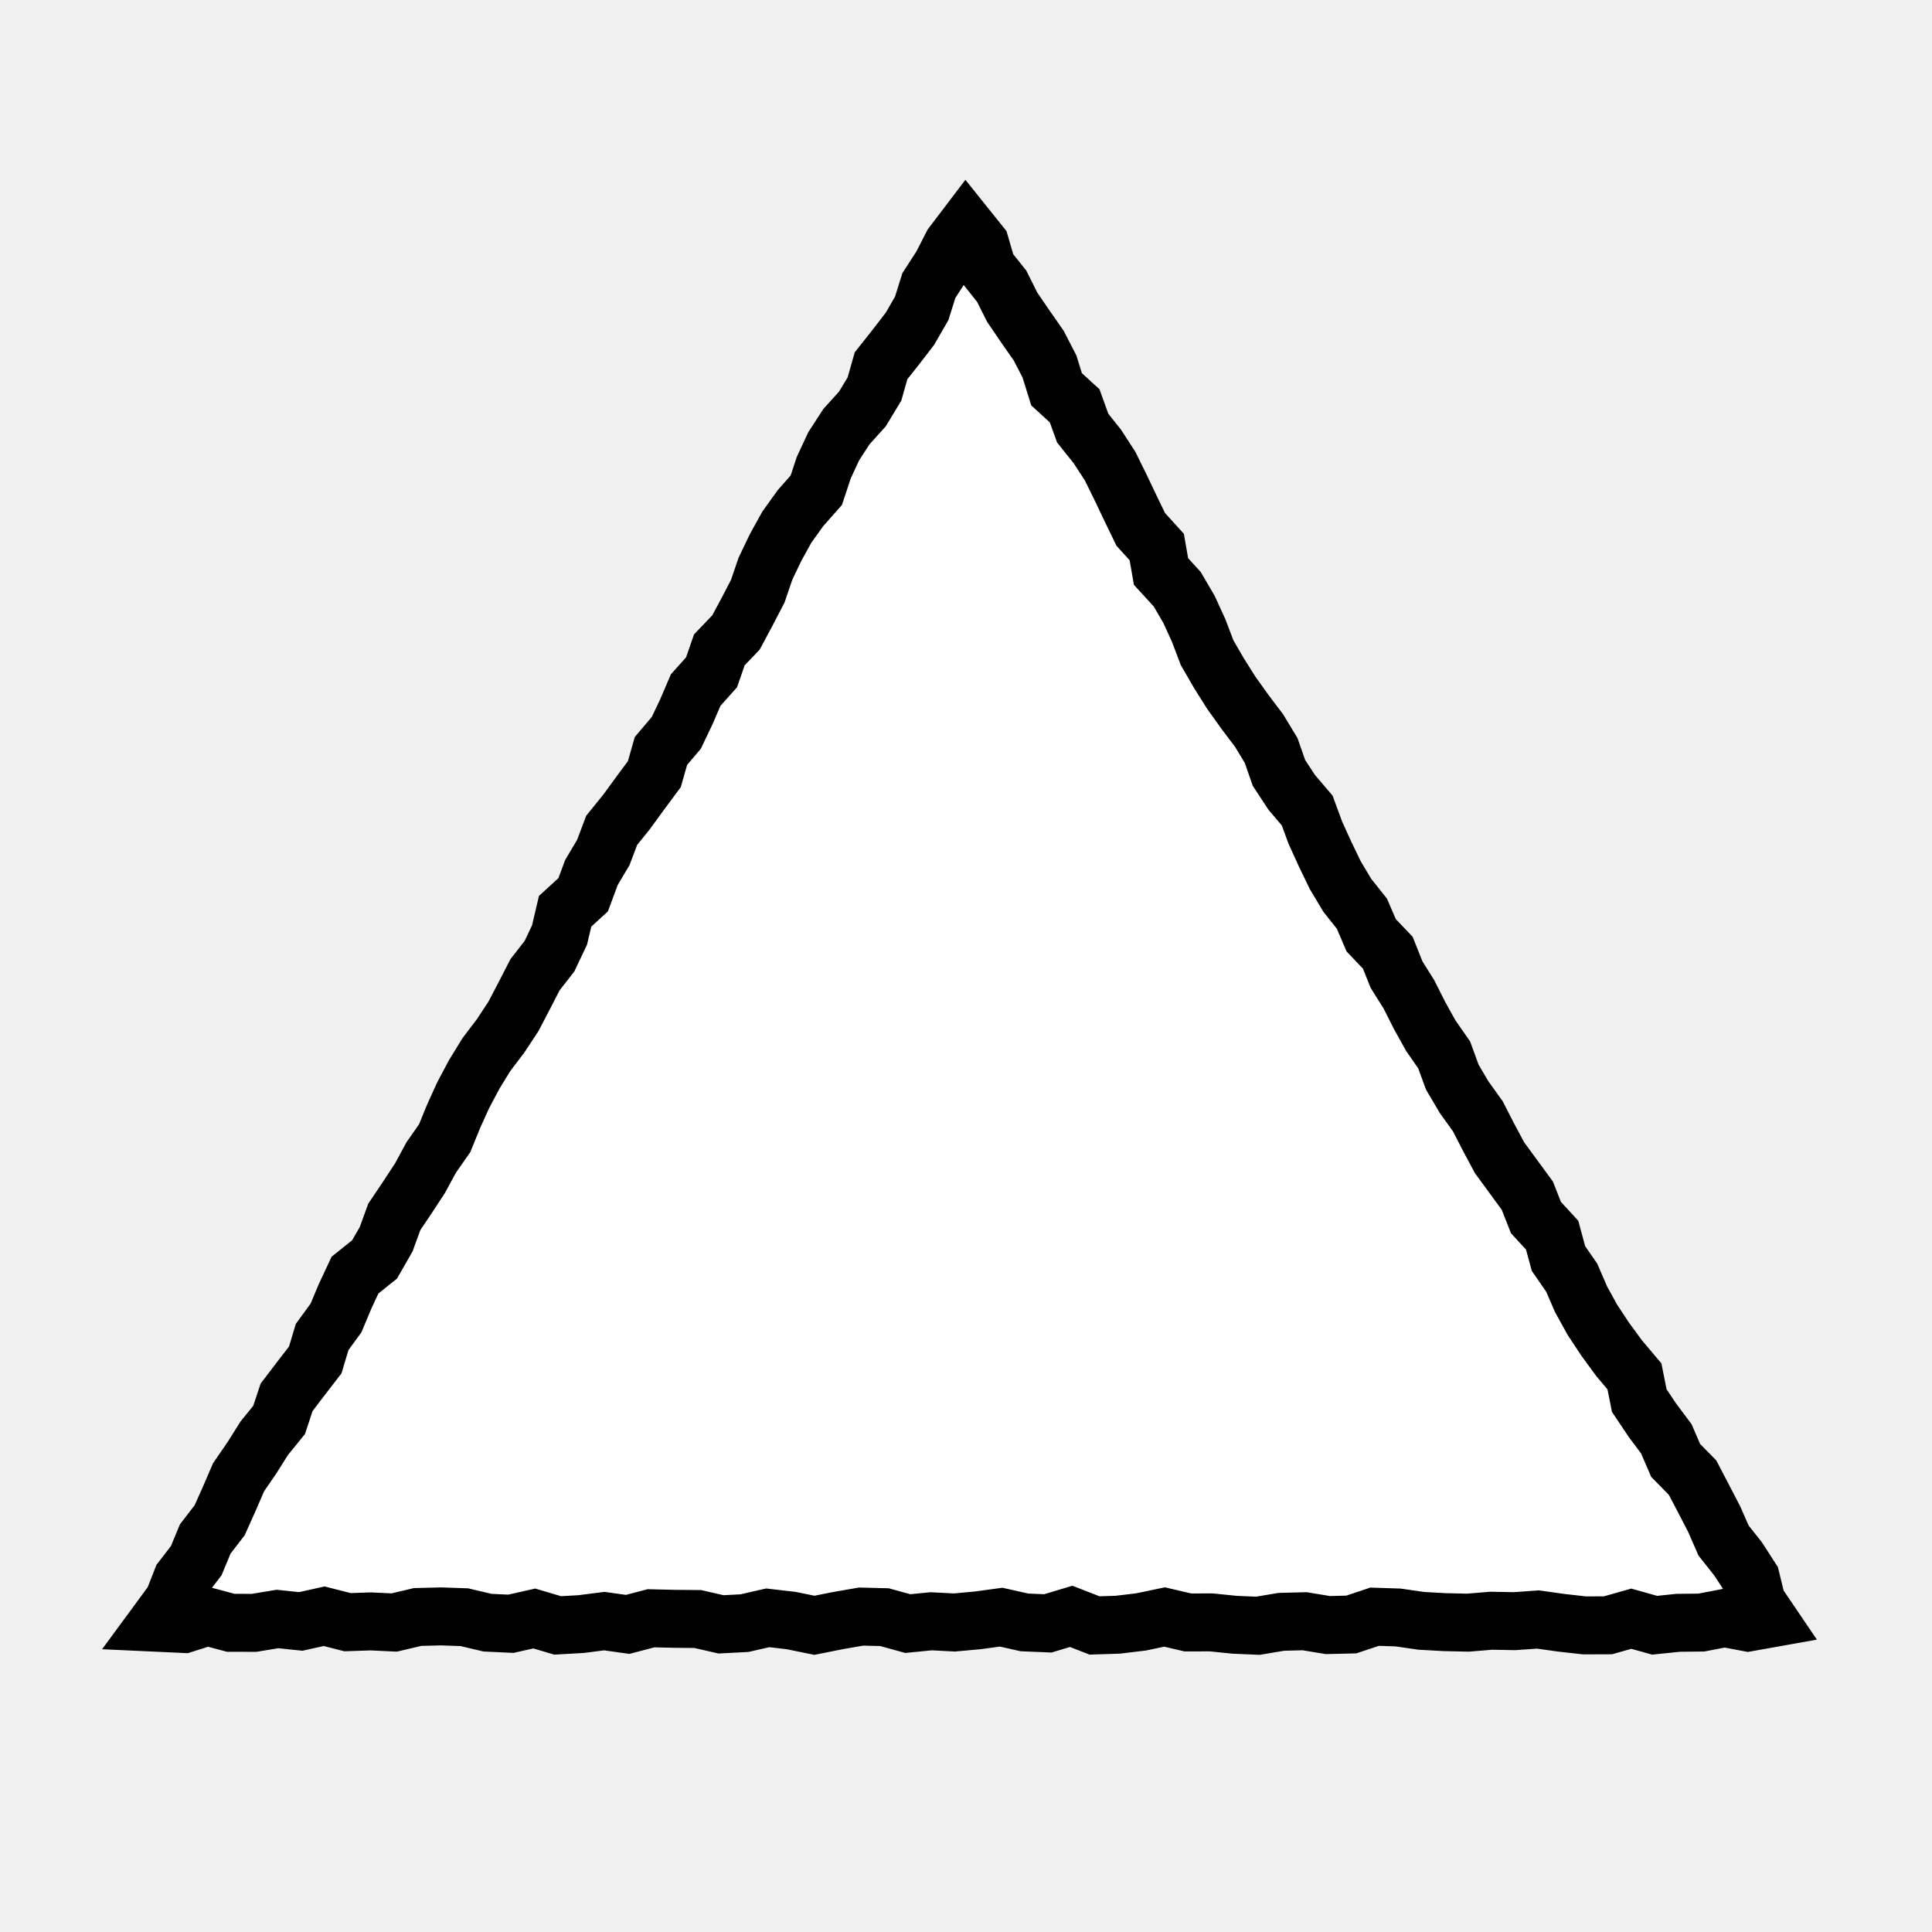
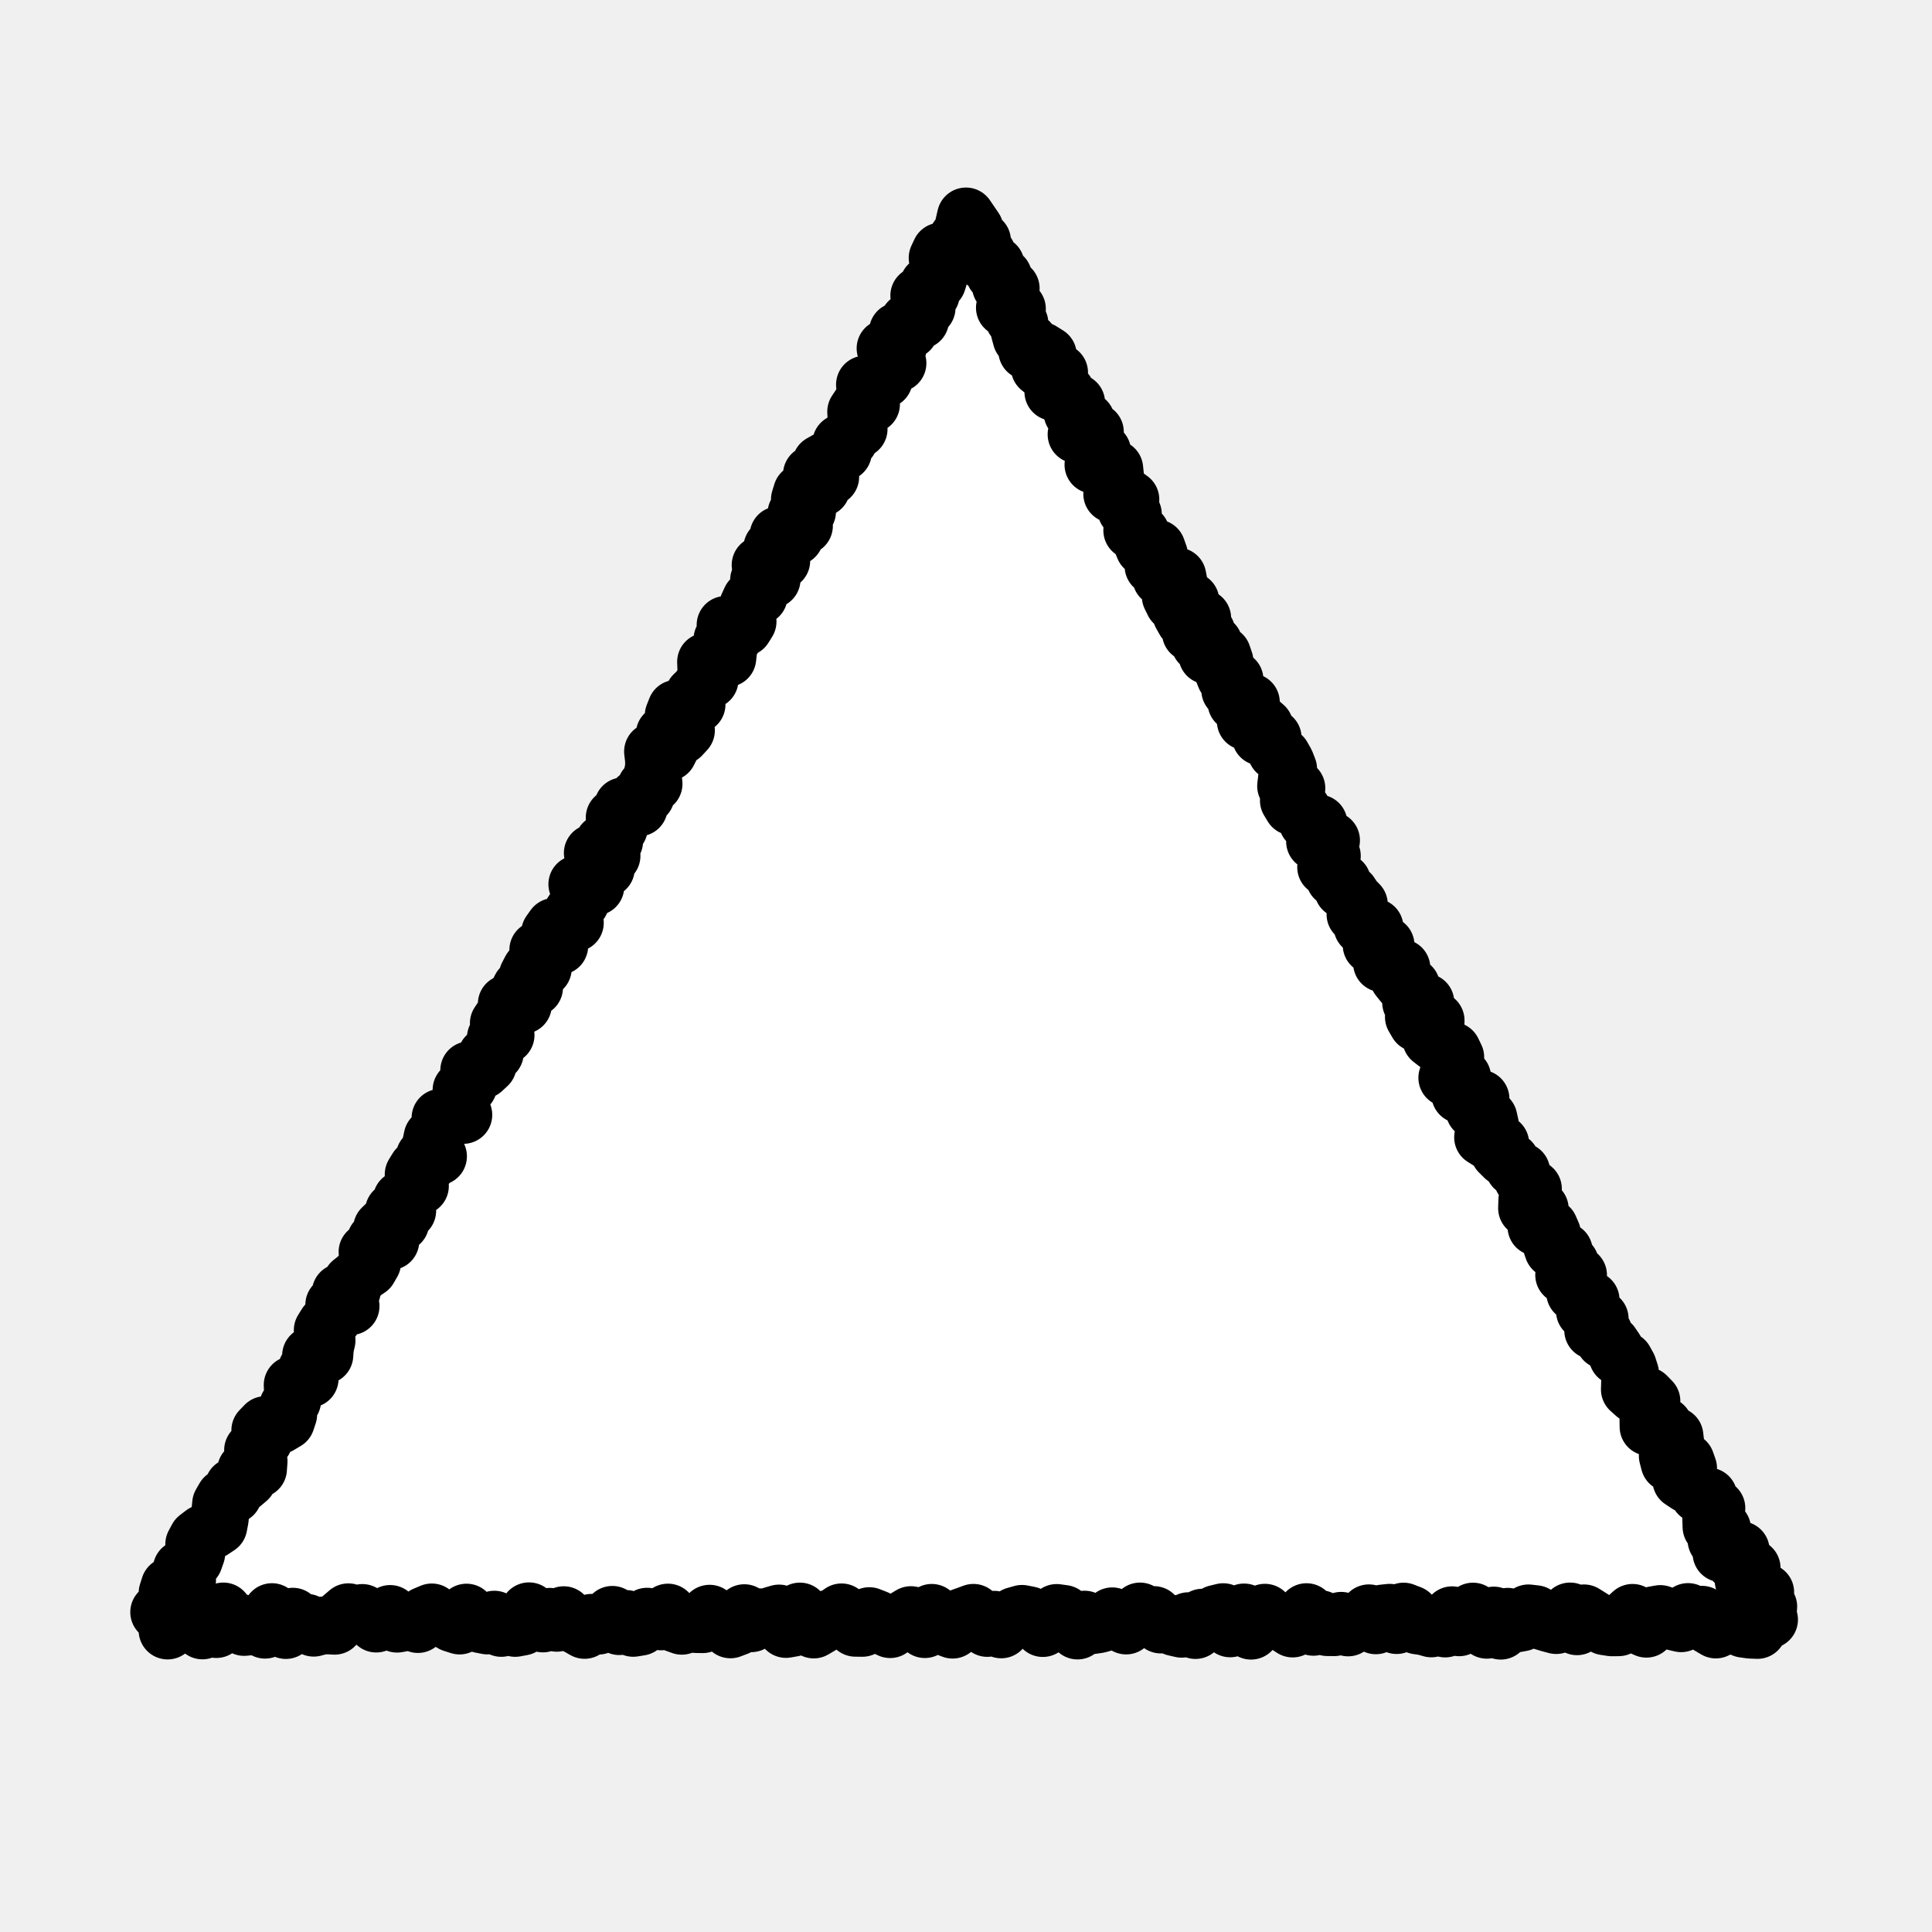
- <svg xmlns="http://www.w3.org/2000/svg" id="SM_Icons" data-name="SM Icons" width="1000" height="1000" viewBox="0 0 1000 1000">
-   <polygon points="500.001 117.451 507.393 126.677 510.872 138.611 518.481 148.161 523.894 158.98 530.716 168.987 537.655 178.932 543.199 189.68 546.878 201.502 556.234 210.045 560.402 221.583 568.017 231.134 574.598 241.285 579.952 252.143 585.157 263.085 590.426 273.988 598.733 283.139 600.938 295.816 609.297 304.941 615.404 315.364 620.449 326.397 624.795 337.837 630.841 348.299 637.285 358.528 644.344 368.401 651.678 378.116 657.938 388.455 661.992 400.064 668.626 410.183 676.606 419.527 680.832 431.039 685.866 442.082 691.131 452.994 697.329 463.368 704.927 472.931 709.729 484.112 718.316 493.106 722.841 504.444 729.263 514.69 734.709 525.497 740.576 536.065 747.502 546.018 751.713 557.542 757.858 567.946 764.938 577.812 770.457 588.58 776.163 599.238 783.345 609.046 790.53 618.853 795.011 630.218 803.396 639.325 806.651 651.396 813.544 661.367 818.368 672.535 824.207 683.115 830.88 693.217 838.066 703.024 845.989 712.405 848.473 724.925 855.211 734.991 862.493 744.746 867.316 755.917 876.073 764.819 881.673 775.539 887.247 786.275 892.13 797.414 899.721 806.994 906.279 817.166 909.253 829.417 915.042 837.961 904.766 839.793 892.685 837.509 880.603 839.836 868.522 839.966 856.441 841.223 844.359 837.839 832.279 841.257 820.202 841.299 808.126 839.943 796.05 838.242 783.972 839.109 771.891 838.887 759.811 839.884 747.733 839.612 735.656 838.94 723.578 837.199 711.497 836.812 699.415 840.836 687.337 841.134 675.259 839.149 663.179 839.454 651.096 841.496 639.016 840.974 626.937 839.744 614.857 839.781 602.773 836.955 590.693 839.49 578.613 840.94 566.531 841.336 554.449 836.625 542.369 840.257 530.287 839.754 518.204 837.043 506.124 838.685 494.041 839.796 481.958 839.17 469.877 840.364 457.793 837.039 445.711 836.737 433.626 838.837 421.544 841.25 409.459 838.789 397.376 837.39 385.293 840.138 373.209 840.762 361.126 838.006 349.041 837.902 336.956 837.613 324.872 840.784 312.787 839.085 300.703 840.628 288.623 841.31 276.54 837.728 264.459 840.459 252.375 839.896 240.29 837.06 228.206 836.646 216.121 836.952 204.036 839.809 191.948 839.234 179.863 839.638 167.776 836.566 155.689 839.249 143.606 837.991 131.52 839.983 119.43 839.958 107.343 836.727 95.248 840.573 81.525 839.942 89.694 828.831 94.147 817.459 101.572 807.803 106.242 796.555 113.68 786.903 118.65 775.822 123.464 764.652 130.327 754.669 136.762 744.439 144.468 734.944 148.347 723.236 155.736 713.552 163.181 703.9 166.741 692.009 173.905 682.199 178.619 670.974 183.752 659.988 193.876 651.882 199.881 641.401 204.078 629.877 210.834 619.829 217.459 609.701 223.21 599.072 230.158 589.135 234.764 577.845 239.786 566.791 245.462 556.119 251.782 545.819 259.148 536.12 265.799 526.008 271.395 515.29 276.928 504.533 284.423 494.907 289.612 483.953 292.505 471.671 301.857 463.119 306.112 451.623 312.275 441.228 316.608 429.778 324.299 420.264 331.459 410.446 338.695 400.669 342.111 388.689 350.053 379.32 355.273 368.38 360.067 357.195 368.294 347.991 372.331 336.366 380.931 327.38 386.644 316.73 392.221 305.999 396.198 294.345 401.427 283.41 407.278 272.838 414.357 262.97 422.518 253.726 426.397 242.011 431.519 231.013 438.09 220.851 446.379 211.678 452.63 201.331 456.022 189.331 463.606 179.756 471.041 170.094 477.07 159.618 480.779 147.797 487.35 137.632 492.872 126.839 500.001 117.451" style="fill: #fff;" />
-   <polygon points="500.001 117.451 507.393 126.677 510.872 138.611 518.481 148.161 523.894 158.98 530.716 168.987 537.655 178.932 543.199 189.68 546.878 201.502 556.234 210.045 560.402 221.583 568.017 231.134 574.598 241.285 579.952 252.143 585.157 263.085 590.426 273.988 598.733 283.139 600.938 295.816 609.297 304.941 615.404 315.364 620.449 326.397 624.795 337.837 630.841 348.299 637.285 358.528 644.344 368.401 651.678 378.116 657.938 388.455 661.992 400.064 668.626 410.183 676.606 419.527 680.832 431.039 685.866 442.082 691.131 452.994 697.329 463.368 704.927 472.931 709.729 484.112 718.316 493.106 722.841 504.444 729.263 514.69 734.709 525.497 740.576 536.065 747.502 546.018 751.713 557.542 757.858 567.946 764.938 577.812 770.457 588.58 776.163 599.238 783.345 609.046 790.53 618.853 795.011 630.218 803.396 639.325 806.651 651.396 813.544 661.367 818.368 672.535 824.207 683.115 830.88 693.217 838.066 703.024 845.989 712.405 848.473 724.925 855.211 734.991 862.493 744.746 867.316 755.917 876.073 764.819 881.673 775.539 887.247 786.275 892.13 797.414 899.721 806.994 906.279 817.166 909.253 829.417 915.042 837.961 904.766 839.793 892.685 837.509 880.603 839.836 868.522 839.966 856.441 841.223 844.359 837.839 832.279 841.257 820.202 841.299 808.126 839.943 796.05 838.242 783.972 839.109 771.891 838.887 759.811 839.884 747.733 839.612 735.656 838.94 723.578 837.199 711.497 836.812 699.415 840.836 687.337 841.134 675.259 839.149 663.179 839.454 651.096 841.496 639.016 840.974 626.937 839.744 614.857 839.781 602.773 836.955 590.693 839.49 578.613 840.94 566.531 841.336 554.449 836.625 542.369 840.257 530.287 839.754 518.204 837.043 506.124 838.685 494.041 839.796 481.958 839.17 469.877 840.364 457.793 837.039 445.711 836.737 433.626 838.837 421.544 841.25 409.459 838.789 397.376 837.39 385.293 840.138 373.209 840.762 361.126 838.006 349.041 837.902 336.956 837.613 324.872 840.784 312.787 839.085 300.703 840.628 288.623 841.31 276.54 837.728 264.459 840.459 252.375 839.896 240.29 837.06 228.206 836.646 216.121 836.952 204.036 839.809 191.948 839.234 179.863 839.638 167.776 836.566 155.689 839.249 143.606 837.991 131.52 839.983 119.43 839.958 107.343 836.727 95.248 840.573 81.525 839.942 89.694 828.831 94.147 817.459 101.572 807.803 106.242 796.555 113.68 786.903 118.65 775.822 123.464 764.652 130.327 754.669 136.762 744.439 144.468 734.944 148.347 723.236 155.736 713.552 163.181 703.9 166.741 692.009 173.905 682.199 178.619 670.974 183.752 659.988 193.876 651.882 199.881 641.401 204.078 629.877 210.834 619.829 217.459 609.701 223.21 599.072 230.158 589.135 234.764 577.845 239.786 566.791 245.462 556.119 251.782 545.819 259.148 536.12 265.799 526.008 271.395 515.29 276.928 504.533 284.423 494.907 289.612 483.953 292.505 471.671 301.857 463.119 306.112 451.623 312.275 441.228 316.608 429.778 324.299 420.264 331.459 410.446 338.695 400.669 342.111 388.689 350.053 379.32 355.273 368.38 360.067 357.195 368.294 347.991 372.331 336.366 380.931 327.38 386.644 316.73 392.221 305.999 396.198 294.345 401.427 283.41 407.278 272.838 414.357 262.97 422.518 253.726 426.397 242.011 431.519 231.013 438.09 220.851 446.379 211.678 452.63 201.331 456.022 189.331 463.606 179.756 471.041 170.094 477.07 159.618 480.779 147.797 487.35 137.632 492.872 126.839 500.001 117.451" style="fill: none; stroke: #000; stroke-miterlimit: 10; stroke-width: 30px;" />
+ <svg xmlns="http://www.w3.org/2000/svg" id="Stickers" width="1000" height="1000" viewBox="0 0 1000 1000">
+   <polygon points="499.978 112.071 504.423 118.594 499.333 125.68 508.267 124.669 506.045 130.1 510.849 131.474 510.259 135.962 515.326 137.185 514.852 141.607 519.216 143.236 518.099 148.03 523.105 149.287 521.15 154.563 520.169 159.276 526.324 159.868 524.85 164.864 527.638 167.398 527.804 171.446 528.791 175.02 532.64 176.941 531.734 181.607 538.885 181.62 542.322 183.778 538.223 190.286 541.204 192.706 548.148 192.839 545.385 198.575 545.249 202.795 551.799 203.154 551.792 207.299 556.987 208.441 555.18 213.626 558.589 215.799 562.152 217.884 557.259 224.851 566.676 223.556 564.491 228.96 565.617 232.454 570.444 233.81 566 240.52 571.068 241.739 576.712 242.626 577.121 246.536 576.918 250.8 575.719 255.64 581.847 256.25 585.053 258.549 583.069 263.845 586.334 266.109 586.258 270.302 586.094 274.545 590.471 276.166 590.9 280.065 592.286 283.411 598.653 283.881 599.878 287.319 597.104 293.065 601.313 294.779 601.11 299.04 609.377 298.411 610.103 302.136 606.01 308.642 607.589 311.875 616.131 311.087 611.514 317.896 613.265 321.029 622.238 319.993 616.431 327.49 624.365 327.055 621.177 333.04 628.166 333.151 624.939 339.161 632.587 338.893 633.769 342.358 632.964 346.973 634.315 350.342 638.959 351.812 636.798 357.211 641.166 358.839 640.029 363.644 647.416 363.528 644.285 369.483 644.855 373.301 651.587 373.561 654.456 376.051 652.598 381.27 658.697 381.894 659.067 385.826 660.728 389.013 663.609 391.495 665.383 394.617 666.703 398 666.245 402.411 665.72 406.861 670.973 407.976 667.15 414.331 669.009 417.406 673.697 418.85 675.553 421.929 676.868 425.322 682.459 426.245 681.452 430.977 680.704 435.558 688.903 434.973 687.563 439.895 689.325 443.026 686.444 448.836 689.503 451.217 690.922 454.545 694.664 456.532 695.233 460.351 698.764 462.459 700.716 465.48 703.317 468.127 701.632 473.249 704.591 475.691 705.25 479.461 711.426 480.048 711.215 484.322 709.993 489.178 717.136 489.204 715.187 494.479 715.368 498.523 719.721 500.158 725.35 501.057 723.959 506.008 726.229 508.846 730.383 510.597 730.814 514.497 730.42 518.874 737.723 518.809 731.853 526.35 733.657 529.461 743.039 528.196 742.915 532.418 740.838 537.768 743.902 540.149 747.993 541.936 751.645 543.976 753.213 547.221 753.095 551.438 749.156 557.863 756.791 557.606 757.203 561.52 755.863 566.447 761.844 567.146 766.271 568.742 763.274 574.622 767.549 576.304 770.389 578.815 771.207 582.493 767.677 588.681 771.124 590.842 776.493 591.895 776.107 596.271 778.748 598.899 781.963 601.194 783.757 604.31 787.34 606.391 788.174 610.061 790.431 612.909 793.408 615.342 790.57 621.134 790.435 625.365 796.946 625.758 795.248 630.89 795.306 635.007 801.874 635.367 803.306 638.693 802.777 643.151 803.968 646.617 809.394 647.637 810.428 651.186 812.645 654.053 809.646 659.935 816.763 659.979 816.224 664.443 815.338 669.104 818.535 671.407 823.259 672.826 820.391 678.629 823.778 680.82 827.952 682.558 824.673 688.601 829.919 689.723 830.355 693.627 833.934 695.713 835.959 698.695 837.382 702.023 840.818 704.188 842.558 707.333 843.686 710.833 843.775 714.936 843.646 719.165 846.462 721.691 852.152 722.557 854.74 725.214 854.687 729.397 853.26 734.377 853.317 738.498 861.214 738.091 860.977 742.381 866.671 743.247 867.121 747.145 863.267 753.524 864.196 757.141 872.508 756.497 873.72 759.954 870.287 766.09 873.632 768.314 877.461 770.261 879.391 773.301 884.263 774.646 884.6 778.607 888.364 780.591 885.757 786.249 885.909 790.311 891.309 791.346 888.494 797.129 891.437 799.583 891.077 803.948 900.938 802.411 897.81 808.376 903.687 809.14 906.602 811.616 902.534 818.125 905.146 820.778 907.172 823.764 913.644 824.188 913.443 828.465 915.214 831.604 914.747 836.043 915.617 838.297 913.255 838.696 909.664 843.613 906.072 843.479 902.48 842.986 898.887 841.062 895.295 841.498 891.702 837.279 888.108 843.386 884.515 841.252 880.922 835.825 877.329 836.411 873.737 834.416 870.144 840.15 866.552 839.296 862.96 836.747 859.369 835.448 855.777 836.098 852.185 842.975 848.594 841.369 845.002 834.858 841.411 838.142 837.819 842.225 834.227 842.269 830.635 841.715 827.043 839.687 823.45 837.354 819.857 835.107 816.264 841.712 812.67 834.135 809.077 839.28 805.484 841.101 801.891 840.144 798.299 839.044 794.706 835.529 791.119 835.116 787.532 839.751 783.945 840.397 780.357 836.878 776.768 843.99 773.179 836.239 769.59 843.525 766 839.951 762.409 834.196 758.818 839.286 755.225 842.249 751.632 836.087 748.039 842.869 744.445 841.847 740.853 842.822 737.261 841.797 733.67 841.278 730.079 835.58 726.489 834.196 722.899 841.101 719.31 834.805 715.721 835.19 712.132 841.224 708.544 835.083 704.956 838.489 701.368 839.515 697.78 842.314 694.192 838.964 690.604 842.196 687.016 842.16 683.428 838.127 679.839 842.005 676.25 834.481 672.661 839.5 669.072 842.877 665.482 840.554 661.891 839.209 658.3 838.853 654.708 834.783 651.115 839.55 647.522 843.99 643.928 834.641 640.333 837.248 636.74 842.801 633.147 834.485 629.555 835.36 625.964 837.318 622.373 837.339 618.782 843.667 615.192 839.152 611.602 843.002 608.013 842.17 604.423 840.075 600.833 840.81 597.244 835.983 593.654 836.734 590.064 834.141 586.474 838.019 582.883 841.318 579.292 839.383 575.7 836.642 572.107 839.652 568.514 840.663 564.92 841.188 561.325 838.344 557.73 843.917 554.137 840.604 550.544 835.399 546.951 834.903 543.359 839.197 539.768 842.639 536.177 837.848 532.586 836.078 528.995 835.368 525.404 836.388 521.813 838.638 518.221 843.327 514.63 838.412 511.037 842.589 507.445 840.403 503.851 834.838 500.257 836.162 496.661 837.441 493.066 843.462 489.472 842.075 485.879 837.951 482.286 834.853 478.693 843.188 475.101 836.878 471.509 836.017 467.917 838.17 464.325 839.893 460.733 843.202 457.14 841.448 453.547 837.935 449.952 836.537 446.357 842.539 442.761 842.495 439.166 837.242 435.572 834.598 431.978 837.099 428.385 838.057 424.792 841.262 421.2 843.382 417.607 839.809 414.014 834.162 410.42 842.475 406.826 843.114 403.23 835.186 399.634 836.239 396.039 838.197 392.444 837.105 388.85 840.155 385.257 835.01 381.663 841.961 378.07 843.319 374.476 838.864 370.881 838.803 367.285 835.289 363.689 840.64 360.093 840.581 356.499 840.111 352.905 841.458 349.311 840.165 345.716 834.701 342.122 839.193 338.526 837.785 334.93 836.825 331.334 841.959 327.739 842.541 324.144 838.019 320.55 841.652 316.955 835.887 313.359 839.028 309.763 841.39 306.167 840.003 302.571 843.594 298.976 841.536 295.381 839.876 291.786 836.054 288.189 839.922 284.593 836.891 280.997 840.267 277.402 838.874 273.812 834.043 270.221 841.91 266.631 842.568 263.04 840.397 259.447 842.564 255.853 838.369 252.255 841.307 248.66 840.596 245.066 838.191 241.473 834.719 237.881 841.33 234.288 840.183 230.694 838.027 227.097 837.342 223.5 834.622 219.905 836.136 216.311 840.563 212.717 839.176 209.122 839.725 205.524 840.371 201.926 835.42 198.331 838.518 194.736 840.317 191.139 836.873 187.54 834.905 183.943 835.81 180.347 834.521 176.75 837.598 173.151 841.45 169.554 841.229 165.956 841.488 162.357 842.451 158.76 839.993 155.16 840.888 151.562 836.833 147.963 843.662 144.364 839.36 140.765 834.464 137.17 843.485 133.571 839.874 129.975 841.712 126.376 842.07 122.779 839.498 119.178 840.241 115.58 834.128 111.979 843.163 108.378 839.415 104.776 843.866 101.174 841.371 97.573 835.331 93.972 840.71 90.369 834.877 86.761 843.914 85.962 837.363 82.432 834.436 87.206 833.045 87.434 829.029 86.767 824.497 87.885 820.994 94.623 820.737 96.805 817.849 94.119 812.15 97.49 809.946 100.346 807.447 101.564 804.002 100.565 799.279 102.265 796.114 105.357 793.753 109.661 792.094 112.998 789.876 113.711 786.144 114.084 782.215 114.487 778.305 116.287 775.202 120.652 773.579 120.962 769.617 125.294 767.976 128.197 765.51 127.428 760.925 133.524 760.304 133.811 756.328 131.026 750.579 133.565 747.904 136.468 745.439 134.764 740.314 137.329 737.653 144.473 737.636 148.002 735.531 149.157 732.056 149.127 727.895 151.212 724.956 151.676 721.081 151.518 716.845 155.389 714.935 160.24 713.59 158.914 708.679 161.756 706.172 161.039 701.611 167.863 701.402 168.146 697.416 168.992 693.754 167.083 688.502 168.979 685.448 171.826 682.943 173.983 680.041 173.043 675.352 181.418 676.041 176.42 669.009 182.073 668.128 181.974 663.927 184.981 661.518 187.484 658.819 190.791 656.585 192.582 653.475 190.265 647.993 194.163 646.1 194.533 642.17 202.021 642.35 197.81 635.775 200.493 633.179 207.16 632.884 203.938 626.878 210.748 626.665 207.983 620.923 212.392 619.321 213.97 616.085 217.321 613.872 214.141 607.887 216.012 604.817 220.666 603.353 219.868 598.741 226.678 598.523 223.147 592.335 223.934 588.641 226.643 586.058 228.167 582.79 228.051 578.577 233.027 577.304 239.781 577.057 238.135 571.961 238.874 568.242 238.933 564.131 242.348 561.957 242.776 558.058 242.908 553.988 249.662 553.741 252.431 551.193 251.849 546.71 256.071 544.999 256.101 540.867 256.701 537.064 261.649 535.77 258.224 529.64 260.236 526.651 264.608 525.025 262.343 519.567 270.62 520.197 268.026 514.552 269.645 511.339 276.415 511.1 273.203 505.099 274.852 501.904 280.928 501.264 280.741 497.009 278.657 491.658 284.342 490.793 289.437 489.586 284.768 482.741 286.859 479.798 293.223 479.321 297.508 477.643 296.115 472.687 298.132 469.7 300.369 466.842 301.953 463.607 298.854 457.669 308.13 458.876 307.319 454.26 307.431 450.176 313.546 449.558 306.861 441.549 316.489 442.959 312.393 436.444 317.85 435.444 317.251 430.946 320.275 428.539 318.197 423.188 321.926 421.19 322.522 417.384 330.602 417.899 329.756 413.261 334.206 411.681 334.363 407.623 338.247 405.716 337.727 401.265 338.547 397.587 338.569 393.448 338.038 388.988 345.779 389.305 347.377 386.077 344.08 380.023 352.52 380.745 355.011 378.033 348.746 370.266 350.085 366.888 356.457 366.416 360.504 364.6 359.205 359.696 361.906 357.104 363.814 354.054 367.237 351.88 365.659 346.817 365.492 342.57 371.676 341.989 376.427 340.58 376.861 336.677 373.987 330.865 379.561 329.931 375.589 323.486 384.998 324.768 386.906 321.718 386.344 317.241 387.218 313.592 388.722 310.307 392.687 308.444 392.751 304.335 392.908 300.278 399.359 299.852 393.728 292.448 398.262 290.913 404.349 290.277 399.781 283.492 402.828 281.104 403.011 277.063 411.331 277.72 411.454 273.643 416.088 272.169 412.256 265.805 417.693 264.789 414.049 258.532 415.135 255.009 419.291 253.259 425.133 252.483 420.288 245.536 429.692 246.814 425.015 239.959 428.652 237.905 433.15 236.349 436.269 234 435.454 229.378 439.466 227.541 440.854 224.187 444.383 222.07 443.409 217.355 443.187 213.075 445.185 210.074 450.804 209.161 448.112 203.453 447.74 199.085 453.499 198.255 457.437 196.372 458.508 192.836 459.498 189.252 464.494 187.979 458.398 180.305 464.704 179.788 464.196 175.339 464.794 171.528 470.72 170.796 470.432 166.48 476.225 165.671 475.038 160.828 479.581 159.299 475.856 152.99 481.782 152.256 480.682 147.462 485.098 145.854 486.169 142.314 486.624 138.416 485.343 133.516 486.871 130.242 495.977 131.339 493.943 126.003 495.945 122.997 498.13 120.106 499.978 112.071" style="fill: #fff;" />
+   <polygon points="499.978 112.071 504.423 118.594 499.333 125.68 508.267 124.669 506.045 130.1 510.849 131.474 510.259 135.962 515.326 137.185 514.852 141.607 519.216 143.236 518.099 148.03 523.105 149.287 521.15 154.563 520.169 159.276 526.324 159.868 524.85 164.864 527.638 167.398 527.804 171.446 528.791 175.02 532.64 176.941 531.734 181.607 538.885 181.62 542.322 183.778 538.223 190.286 541.204 192.706 548.148 192.839 545.385 198.575 545.249 202.795 551.799 203.154 551.792 207.299 556.987 208.441 555.18 213.626 558.589 215.799 562.152 217.884 557.259 224.851 566.676 223.556 564.491 228.96 565.617 232.454 570.444 233.81 566 240.52 571.068 241.739 576.712 242.626 577.121 246.536 576.918 250.8 575.719 255.64 581.847 256.25 585.053 258.549 583.069 263.845 586.334 266.109 586.258 270.302 586.094 274.545 590.471 276.166 590.9 280.065 592.286 283.411 598.653 283.881 599.878 287.319 597.104 293.065 601.313 294.779 601.11 299.04 609.377 298.411 610.103 302.136 606.01 308.642 607.589 311.875 616.131 311.087 611.514 317.896 613.265 321.029 622.238 319.993 616.431 327.49 624.365 327.055 621.177 333.04 628.166 333.151 624.939 339.161 632.587 338.893 633.769 342.358 632.964 346.973 634.315 350.342 638.959 351.812 636.798 357.211 641.166 358.839 640.029 363.644 647.416 363.528 644.285 369.483 644.855 373.301 651.587 373.561 654.456 376.051 652.598 381.27 658.697 381.894 659.067 385.826 660.728 389.013 663.609 391.495 665.383 394.617 666.703 398 666.245 402.411 665.72 406.861 670.973 407.976 667.15 414.331 669.009 417.406 673.697 418.85 675.553 421.929 676.868 425.322 682.459 426.245 681.452 430.977 680.704 435.558 688.903 434.973 687.563 439.895 689.325 443.026 686.444 448.836 689.503 451.217 690.922 454.545 694.664 456.532 695.233 460.351 698.764 462.459 700.716 465.48 703.317 468.127 701.632 473.249 704.591 475.691 705.25 479.461 711.426 480.048 711.215 484.322 709.993 489.178 717.136 489.204 715.187 494.479 715.368 498.523 719.721 500.158 725.35 501.057 723.959 506.008 726.229 508.846 730.383 510.597 730.814 514.497 730.42 518.874 737.723 518.809 731.853 526.35 733.657 529.461 743.039 528.196 742.915 532.418 740.838 537.768 743.902 540.149 747.993 541.936 751.645 543.976 753.213 547.221 753.095 551.438 749.156 557.863 756.791 557.606 757.203 561.52 755.863 566.447 761.844 567.146 766.271 568.742 763.274 574.622 767.549 576.304 770.389 578.815 771.207 582.493 767.677 588.681 771.124 590.842 776.493 591.895 776.107 596.271 778.748 598.899 781.963 601.194 783.757 604.31 787.34 606.391 788.174 610.061 790.431 612.909 793.408 615.342 790.57 621.134 790.435 625.365 796.946 625.758 795.248 630.89 795.306 635.007 801.874 635.367 803.306 638.693 802.777 643.151 803.968 646.617 809.394 647.637 810.428 651.186 812.645 654.053 809.646 659.935 816.763 659.979 816.224 664.443 815.338 669.104 818.535 671.407 823.259 672.826 820.391 678.629 823.778 680.82 827.952 682.558 824.673 688.601 829.919 689.723 830.355 693.627 833.934 695.713 835.959 698.695 837.382 702.023 840.818 704.188 842.558 707.333 843.686 710.833 843.775 714.936 843.646 719.165 846.462 721.691 852.152 722.557 854.74 725.214 854.687 729.397 853.26 734.377 853.317 738.498 861.214 738.091 860.977 742.381 866.671 743.247 867.121 747.145 863.267 753.524 864.196 757.141 872.508 756.497 873.72 759.954 870.287 766.09 873.632 768.314 877.461 770.261 879.391 773.301 884.263 774.646 884.6 778.607 888.364 780.591 885.757 786.249 885.909 790.311 891.309 791.346 888.494 797.129 891.437 799.583 891.077 803.948 900.938 802.411 897.81 808.376 903.687 809.14 906.602 811.616 902.534 818.125 905.146 820.778 907.172 823.764 913.644 824.188 913.443 828.465 915.214 831.604 914.747 836.043 915.617 838.297 913.255 838.696 909.664 843.613 906.072 843.479 902.48 842.986 898.887 841.062 895.295 841.498 891.702 837.279 888.108 843.386 884.515 841.252 880.922 835.825 877.329 836.411 873.737 834.416 870.144 840.15 866.552 839.296 862.96 836.747 859.369 835.448 855.777 836.098 852.185 842.975 848.594 841.369 845.002 834.858 841.411 838.142 837.819 842.225 834.227 842.269 830.635 841.715 827.043 839.687 823.45 837.354 819.857 835.107 816.264 841.712 812.67 834.135 809.077 839.28 805.484 841.101 801.891 840.144 798.299 839.044 794.706 835.529 791.119 835.116 787.532 839.751 783.945 840.397 780.357 836.878 776.768 843.99 773.179 836.239 769.59 843.525 766 839.951 762.409 834.196 758.818 839.286 755.225 842.249 751.632 836.087 748.039 842.869 744.445 841.847 740.853 842.822 737.261 841.797 733.67 841.278 730.079 835.58 726.489 834.196 722.899 841.101 719.31 834.805 715.721 835.19 712.132 841.224 708.544 835.083 704.956 838.489 701.368 839.515 697.78 842.314 694.192 838.964 690.604 842.196 687.016 842.16 683.428 838.127 679.839 842.005 676.25 834.481 672.661 839.5 669.072 842.877 665.482 840.554 661.891 839.209 658.3 838.853 654.708 834.783 651.115 839.55 647.522 843.99 643.928 834.641 640.333 837.248 636.74 842.801 633.147 834.485 629.555 835.36 625.964 837.318 622.373 837.339 618.782 843.667 615.192 839.152 611.602 843.002 608.013 842.17 604.423 840.075 600.833 840.81 597.244 835.983 593.654 836.734 590.064 834.141 586.474 838.019 582.883 841.318 579.292 839.383 575.7 836.642 572.107 839.652 568.514 840.663 564.92 841.188 561.325 838.344 557.73 843.917 554.137 840.604 550.544 835.399 546.951 834.903 543.359 839.197 539.768 842.639 536.177 837.848 532.586 836.078 528.995 835.368 525.404 836.388 521.813 838.638 518.221 843.327 514.63 838.412 511.037 842.589 507.445 840.403 503.851 834.838 500.257 836.162 496.661 837.441 493.066 843.462 489.472 842.075 485.879 837.951 482.286 834.853 478.693 843.188 475.101 836.878 471.509 836.017 467.917 838.17 464.325 839.893 460.733 843.202 457.14 841.448 453.547 837.935 449.952 836.537 446.357 842.539 442.761 842.495 439.166 837.242 435.572 834.598 431.978 837.099 428.385 838.057 424.792 841.262 421.2 843.382 417.607 839.809 414.014 834.162 410.42 842.475 406.826 843.114 403.23 835.186 399.634 836.239 396.039 838.197 392.444 837.105 388.85 840.155 385.257 835.01 381.663 841.961 378.07 843.319 374.476 838.864 370.881 838.803 367.285 835.289 363.689 840.64 360.093 840.581 356.499 840.111 352.905 841.458 349.311 840.165 345.716 834.701 342.122 839.193 338.526 837.785 334.93 836.825 331.334 841.959 327.739 842.541 324.144 838.019 320.55 841.652 316.955 835.887 313.359 839.028 309.763 841.39 306.167 840.003 302.571 843.594 298.976 841.536 295.381 839.876 291.786 836.054 288.189 839.922 284.593 836.891 280.997 840.267 277.402 838.874 273.812 834.043 270.221 841.91 266.631 842.568 263.04 840.397 259.447 842.564 255.853 838.369 252.255 841.307 248.66 840.596 245.066 838.191 241.473 834.719 237.881 841.33 234.288 840.183 230.694 838.027 227.097 837.342 223.5 834.622 219.905 836.136 216.311 840.563 212.717 839.176 209.122 839.725 205.524 840.371 201.926 835.42 198.331 838.518 194.736 840.317 191.139 836.873 187.54 834.905 183.943 835.81 180.347 834.521 176.75 837.598 173.151 841.45 169.554 841.229 165.956 841.488 162.357 842.451 158.76 839.993 155.16 840.888 151.562 836.833 147.963 843.662 144.364 839.36 140.765 834.464 137.17 843.485 133.571 839.874 129.975 841.712 126.376 842.07 122.779 839.498 119.178 840.241 115.58 834.128 111.979 843.163 108.378 839.415 104.776 843.866 101.174 841.371 97.573 835.331 93.972 840.71 90.369 834.877 86.761 843.914 85.962 837.363 82.432 834.436 87.206 833.045 87.434 829.029 86.767 824.497 87.885 820.994 94.623 820.737 96.805 817.849 94.119 812.15 97.49 809.946 100.346 807.447 101.564 804.002 100.565 799.279 102.265 796.114 105.357 793.753 109.661 792.094 112.998 789.876 113.711 786.144 114.084 782.215 114.487 778.305 116.287 775.202 120.652 773.579 120.962 769.617 125.294 767.976 128.197 765.51 127.428 760.925 133.524 760.304 133.811 756.328 131.026 750.579 133.565 747.904 136.468 745.439 134.764 740.314 137.329 737.653 144.473 737.636 148.002 735.531 149.157 732.056 149.127 727.895 151.212 724.956 151.676 721.081 151.518 716.845 155.389 714.935 160.24 713.59 158.914 708.679 161.756 706.172 161.039 701.611 167.863 701.402 168.146 697.416 168.992 693.754 167.083 688.502 168.979 685.448 171.826 682.943 173.983 680.041 173.043 675.352 181.418 676.041 176.42 669.009 182.073 668.128 181.974 663.927 184.981 661.518 187.484 658.819 190.791 656.585 192.582 653.475 190.265 647.993 194.163 646.1 194.533 642.17 202.021 642.35 197.81 635.775 200.493 633.179 207.16 632.884 203.938 626.878 210.748 626.665 207.983 620.923 212.392 619.321 213.97 616.085 217.321 613.872 214.141 607.887 216.012 604.817 220.666 603.353 219.868 598.741 226.678 598.523 223.147 592.335 223.934 588.641 226.643 586.058 228.167 582.79 228.051 578.577 233.027 577.304 239.781 577.057 238.135 571.961 238.874 568.242 238.933 564.131 242.348 561.957 242.776 558.058 242.908 553.988 249.662 553.741 252.431 551.193 251.849 546.71 256.071 544.999 256.101 540.867 256.701 537.064 261.649 535.77 258.224 529.64 260.236 526.651 264.608 525.025 262.343 519.567 270.62 520.197 268.026 514.552 269.645 511.339 276.415 511.1 273.203 505.099 274.852 501.904 280.928 501.264 280.741 497.009 278.657 491.658 284.342 490.793 289.437 489.586 284.768 482.741 286.859 479.798 293.223 479.321 297.508 477.643 296.115 472.687 298.132 469.7 300.369 466.842 301.953 463.607 298.854 457.669 308.13 458.876 307.319 454.26 307.431 450.176 313.546 449.558 306.861 441.549 316.489 442.959 312.393 436.444 317.85 435.444 317.251 430.946 320.275 428.539 318.197 423.188 321.926 421.19 322.522 417.384 330.602 417.899 329.756 413.261 334.206 411.681 334.363 407.623 338.247 405.716 337.727 401.265 338.547 397.587 338.569 393.448 338.038 388.988 345.779 389.305 347.377 386.077 344.08 380.023 352.52 380.745 355.011 378.033 348.746 370.266 350.085 366.888 356.457 366.416 360.504 364.6 359.205 359.696 361.906 357.104 363.814 354.054 367.237 351.88 365.659 346.817 365.492 342.57 371.676 341.989 376.427 340.58 376.861 336.677 373.987 330.865 379.561 329.931 375.589 323.486 384.998 324.768 386.906 321.718 386.344 317.241 387.218 313.592 388.722 310.307 392.687 308.444 392.751 304.335 392.908 300.278 399.359 299.852 393.728 292.448 398.262 290.913 404.349 290.277 399.781 283.492 402.828 281.104 403.011 277.063 411.331 277.72 411.454 273.643 416.088 272.169 412.256 265.805 417.693 264.789 414.049 258.532 415.135 255.009 419.291 253.259 425.133 252.483 420.288 245.536 429.692 246.814 425.015 239.959 428.652 237.905 433.15 236.349 436.269 234 435.454 229.378 439.466 227.541 440.854 224.187 444.383 222.07 443.409 217.355 443.187 213.075 445.185 210.074 450.804 209.161 448.112 203.453 447.74 199.085 453.499 198.255 457.437 196.372 458.508 192.836 459.498 189.252 464.494 187.979 458.398 180.305 464.704 179.788 464.196 175.339 464.794 171.528 470.72 170.796 470.432 166.48 476.225 165.671 475.038 160.828 479.581 159.299 475.856 152.99 481.782 152.256 480.682 147.462 485.098 145.854 486.169 142.314 486.624 138.416 485.343 133.516 486.871 130.242 495.977 131.339 493.943 126.003 495.945 122.997 498.13 120.106 499.978 112.071" style="fill: none; stroke: #000; stroke-linecap: round; stroke-linejoin: round; stroke-width: 30px;" />
</svg>
